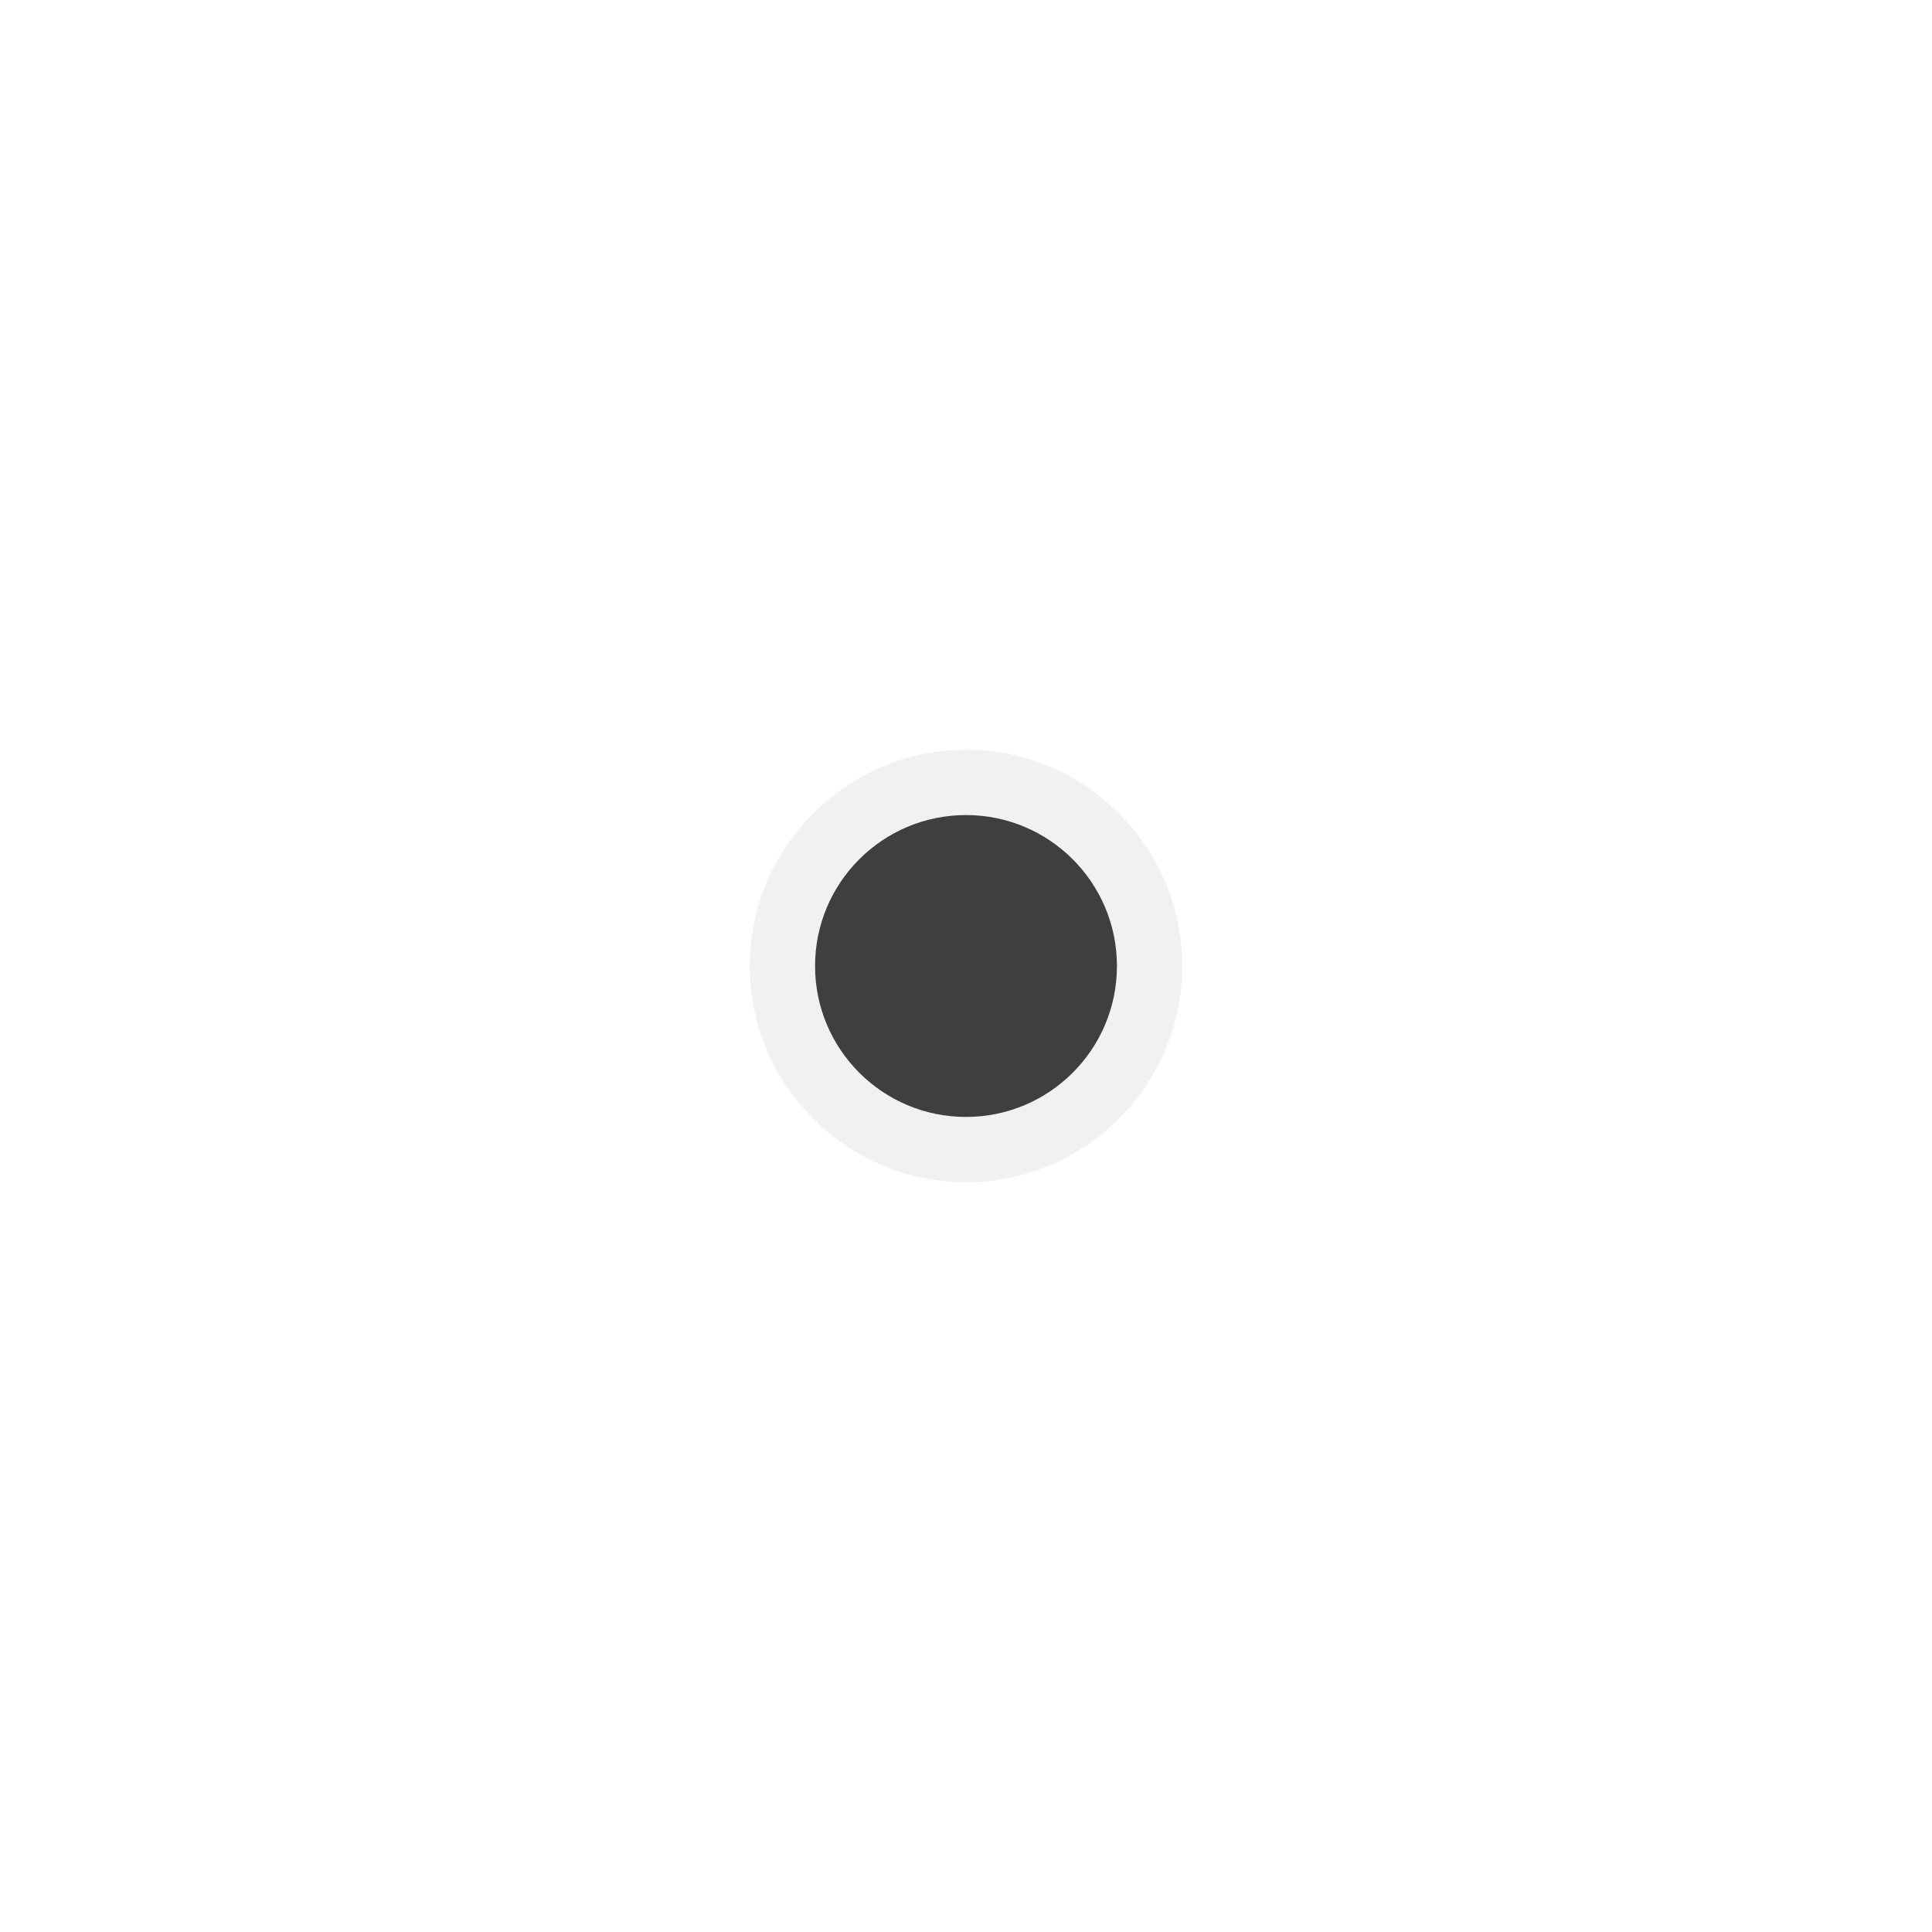
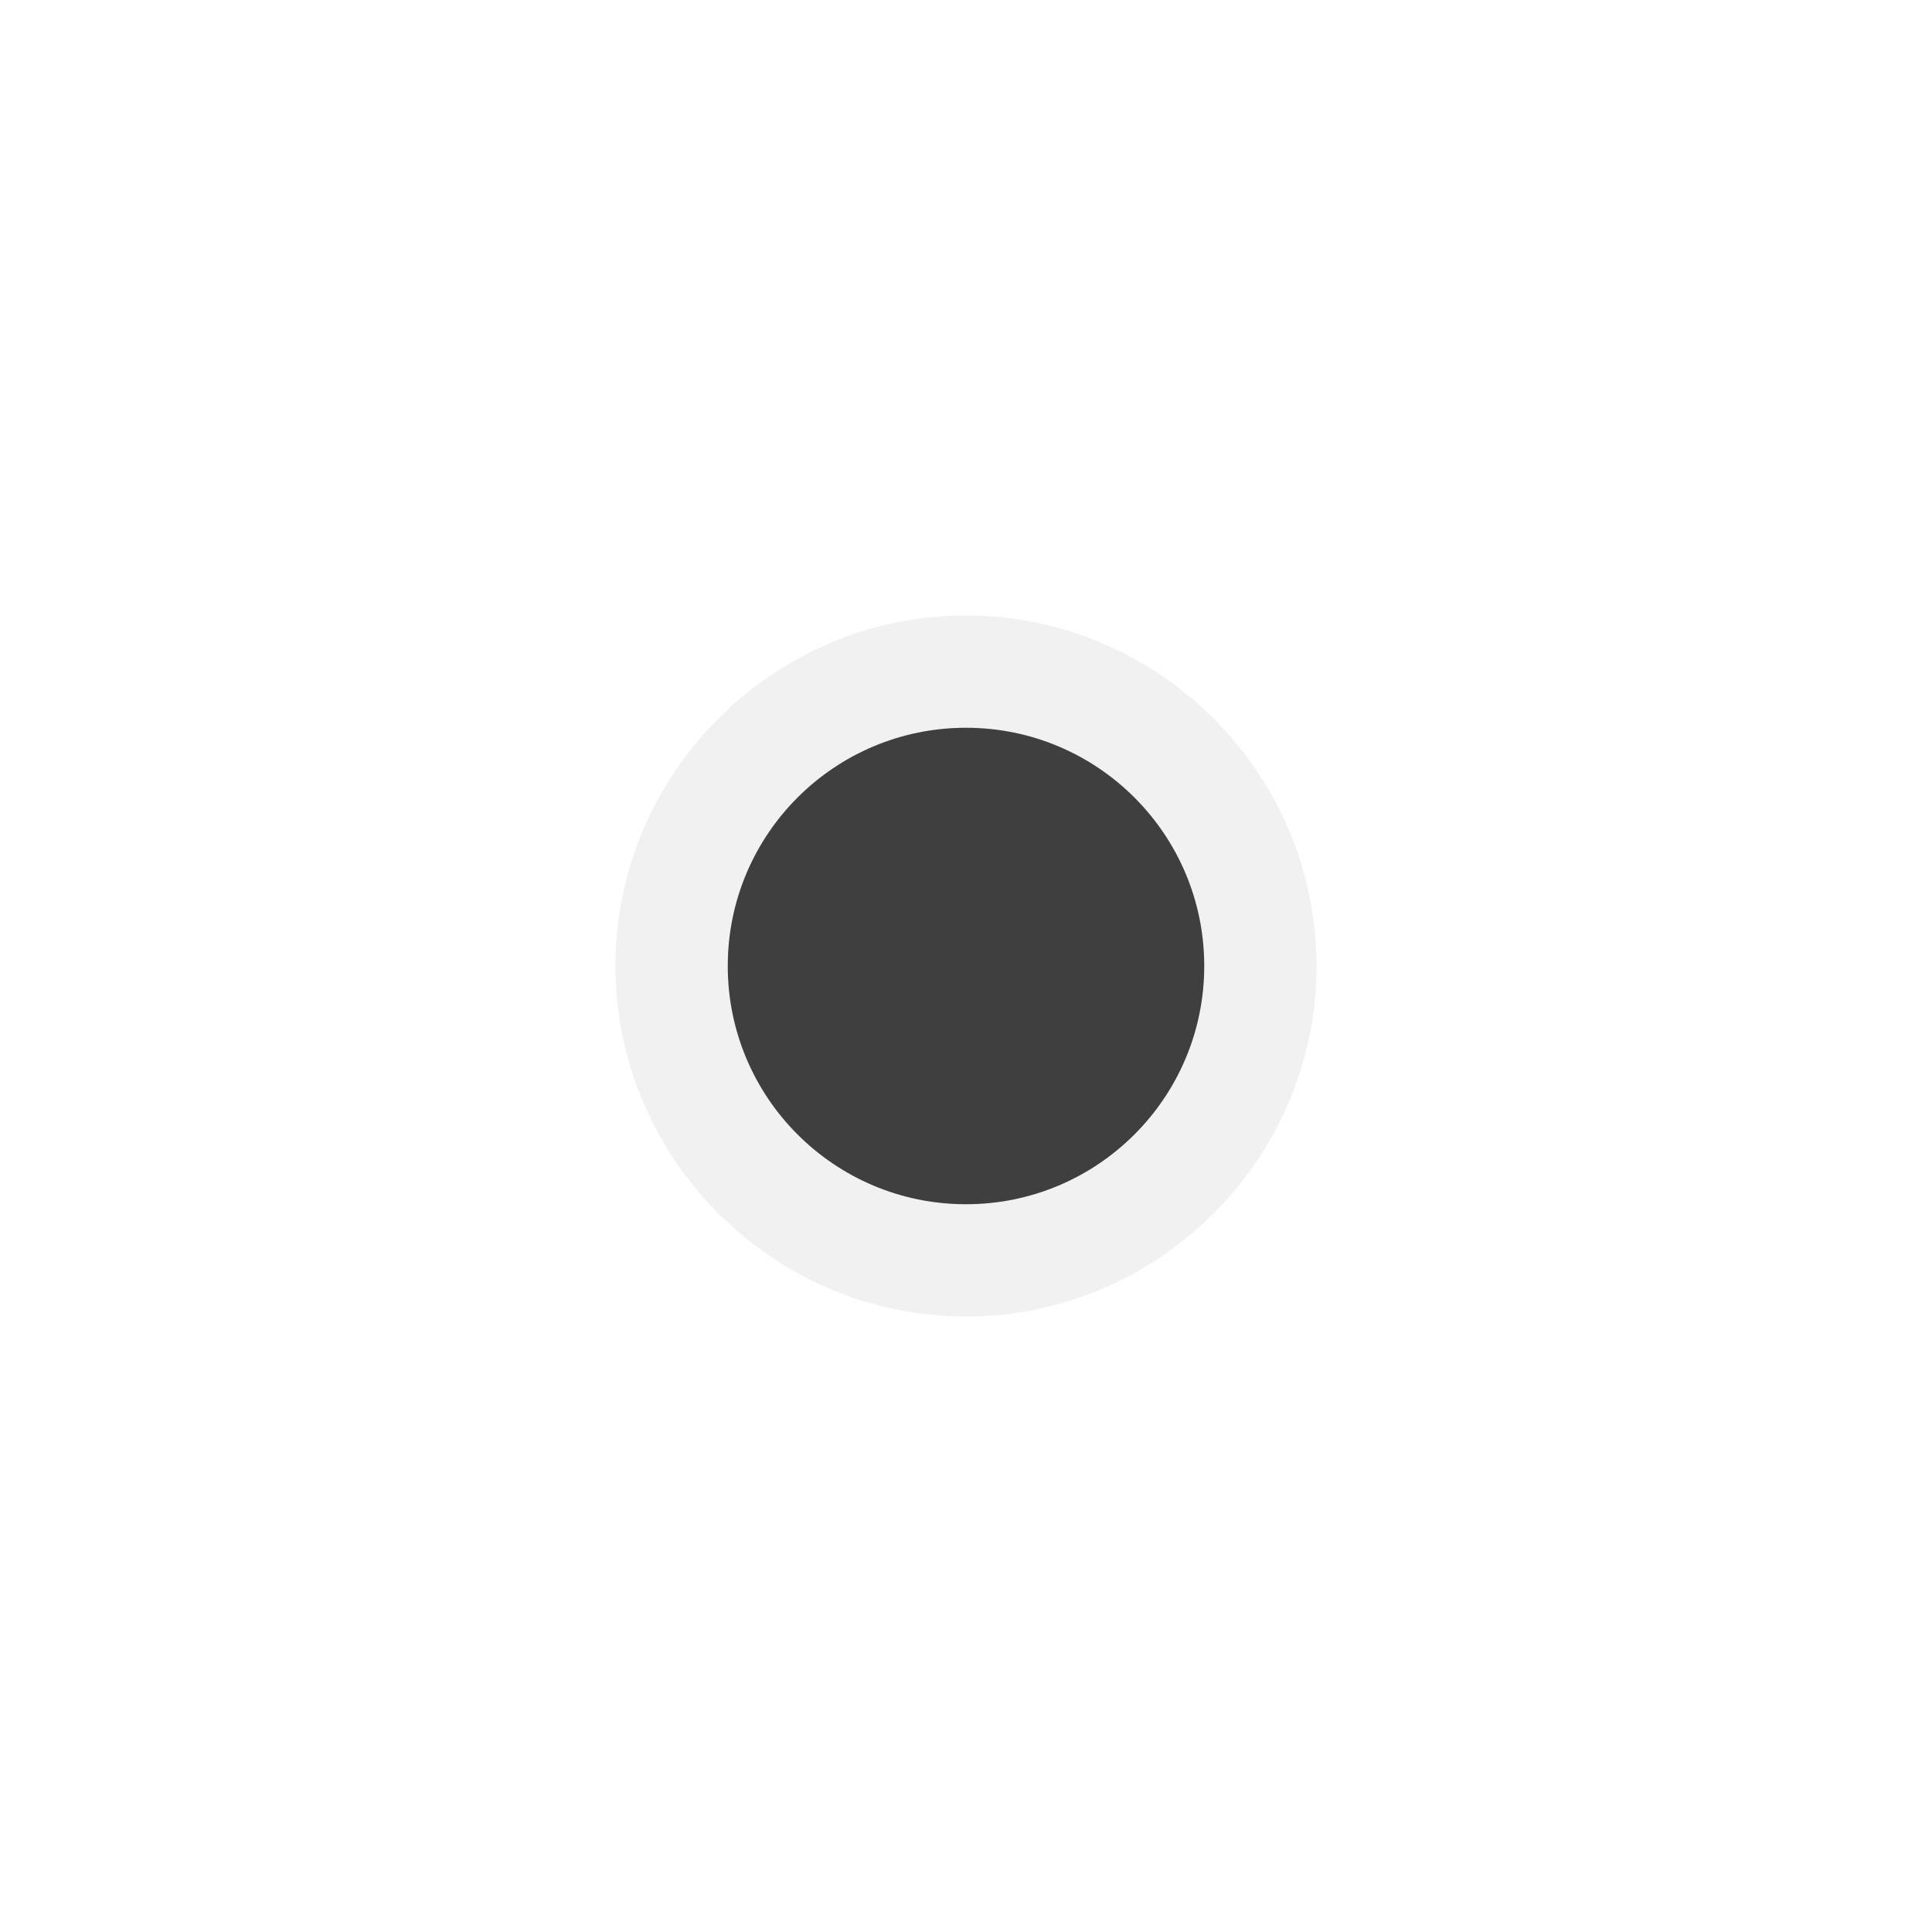
<svg xmlns="http://www.w3.org/2000/svg" width="16" height="16" id="svg5594" version="1.1">
  <defs id="defs5596" />
-   <path style="color:#000000;fill:#f1f1f1;stroke-width:1.13;-inkscape-stroke:none" d="M 8,6.209 C 7.015,6.209 6.209,7.015 6.209,8 6.209,8.985 7.015,9.791 8,9.791 8.985,9.791 9.791,8.985 9.791,8 9.791,7.015 8.985,6.209 8,6.209 Z m 0,0.772 C 8.568,6.981 9.019,7.432 9.019,8 9.019,8.568 8.568,9.019 8,9.019 7.432,9.019 6.981,8.568 6.981,8 6.981,7.432 7.432,6.981 8,6.981 Z" id="path5295-3" />
-   <circle style="fill:none;stroke-width:0" id="path950" cx="4.043" cy="4.05" r="0.667" />
-   <path id="path998" style="fill:#3f3f3f;stroke-width:0" d="M 9.25,8 A 1.25,1.25 0 0 1 8,9.25 1.25,1.25 0 0 1 6.75,8 1.25,1.25 0 0 1 8,6.75 1.25,1.25 0 0 1 9.25,8 Z" />
+   <path style="color:#000000;fill:#f1f1f1;stroke-width:1.83;-inkscape-stroke:none" d="m 8,5.097 c -1.596,0 -2.903,1.307 -2.903,2.903 0,1.596 1.307,2.903 2.903,2.903 1.596,0 2.903,-1.307 2.903,-2.903 0,-1.596 -1.307,-2.903 -2.903,-2.903 z m 0,1.251 c 0.92,0 1.652,0.731 1.652,1.652 -3e-7,0.92 -0.732,1.652 -1.652,1.652 -0.92,0 -1.652,-0.731 -1.652,-1.652 3e-7,-0.92 0.732,-1.652 1.652,-1.652 z" id="path5295-3" />
+   <path id="path998" style="fill:#3f3f3f;stroke-width:0" d="M 9.973,8 A 1.973,1.973 0 0 1 8,9.973 1.973,1.973 0 0 1 6.027,8 1.973,1.973 0 0 1 8,6.027 1.973,1.973 0 0 1 9.973,8 Z" />
</svg>
